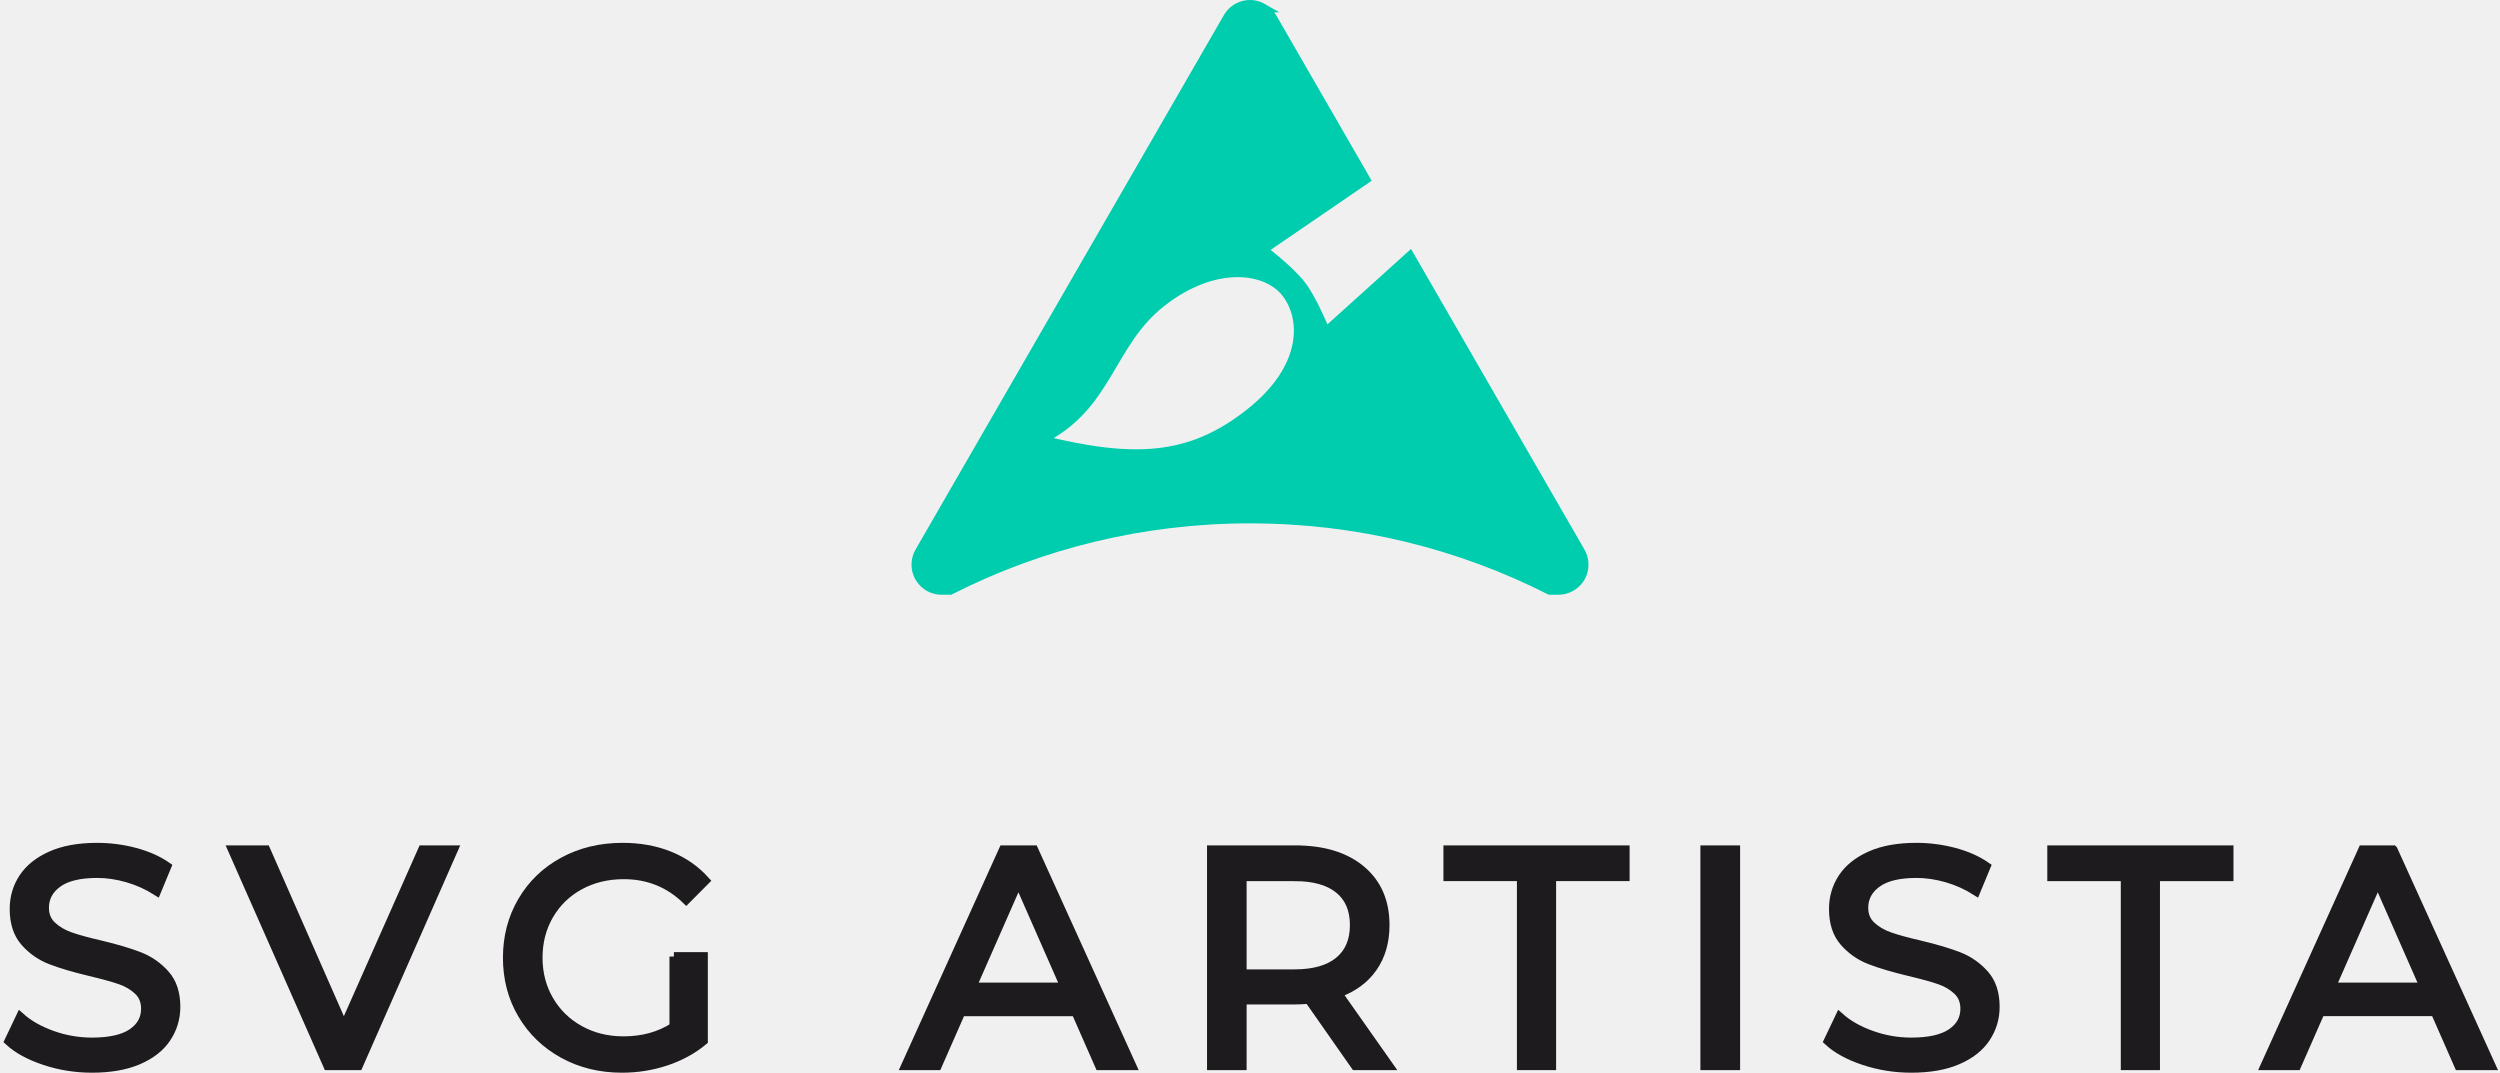
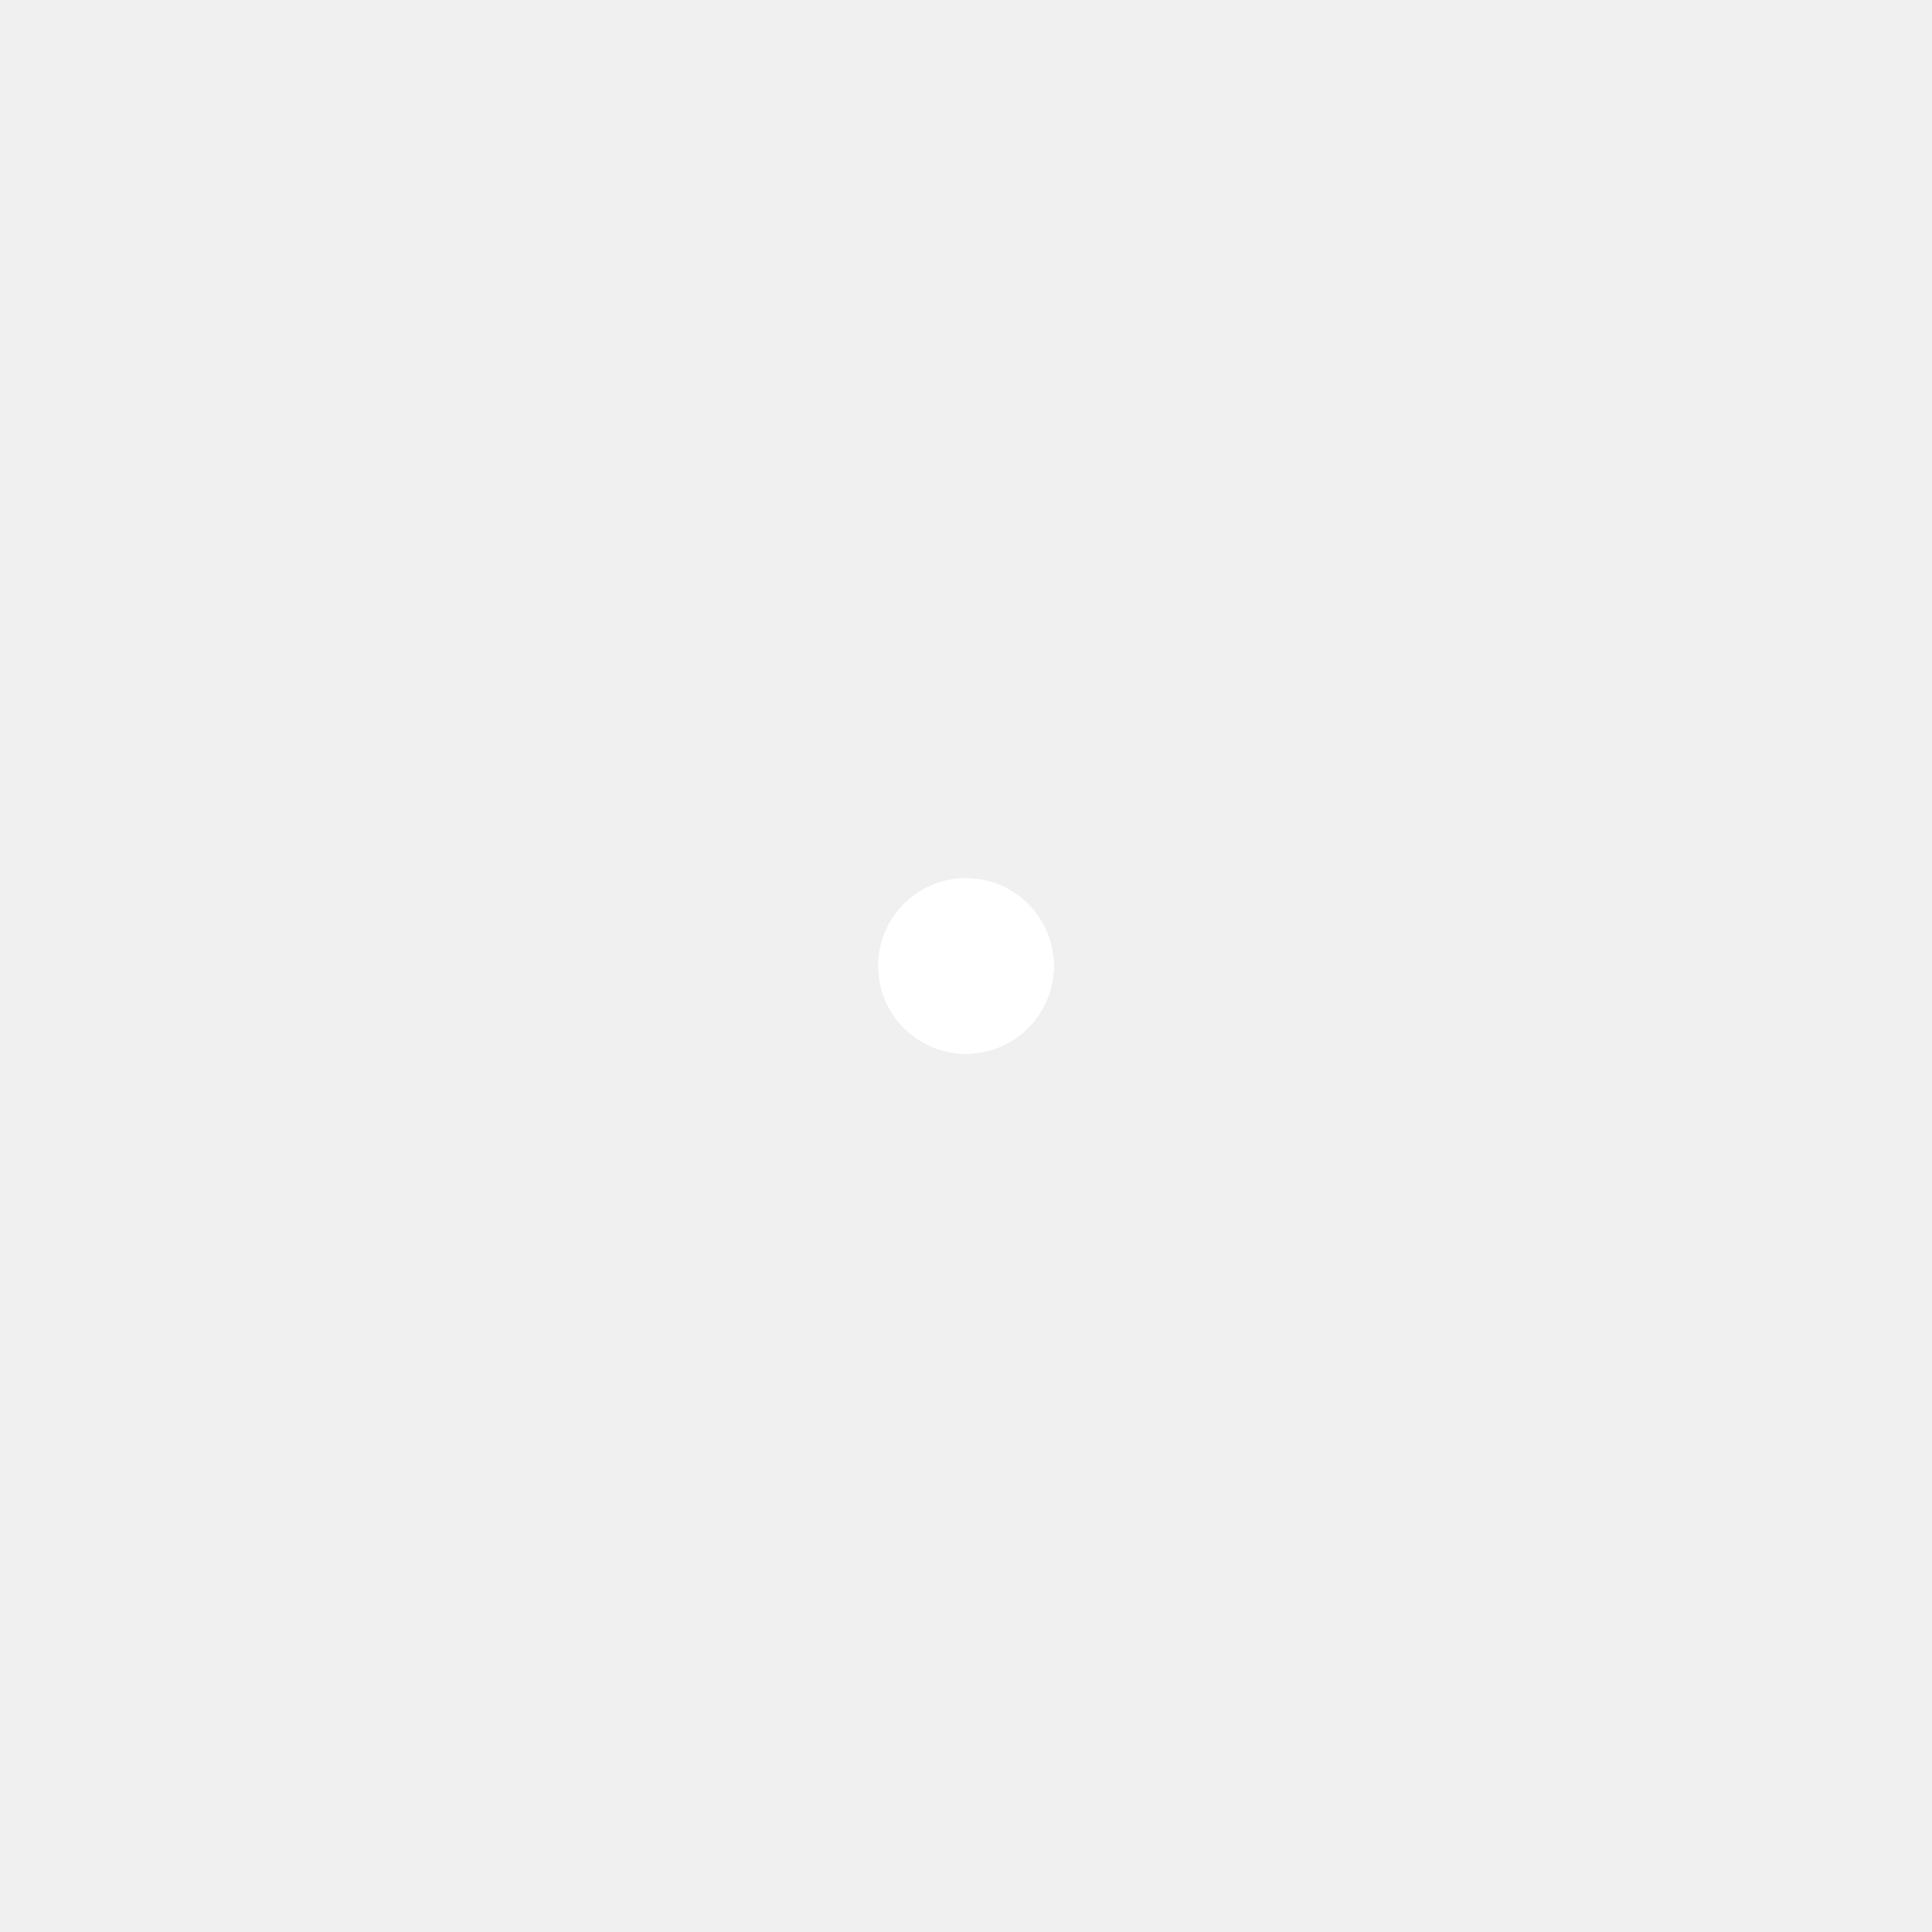
- <svg xmlns="http://www.w3.org/2000/svg" viewBox="0 0 564 242" version="1.1" width="564" height="242">
-   <g stroke-width="2" stroke="none" fill="none" fill-rule="evenodd">
-     <path d="M284.896 1.777c.882.509 1.615 1.242 2.124 2.124l21.099 36.572-23.136 15.836c4.106 3.24 6.948 5.869 8.528 7.885 1.58 2.016 3.442 5.572 5.587 10.667l18.98-17.124 38.506 66.743c1.6 2.773.649 6.318-2.124 7.918-.881.508-1.88.776-2.897.776h-1.922c-20.322-10.3-43.305-16.104-67.643-16.104-24.338 0-47.321 5.804-67.643 16.104h-1.922c-3.201 0-5.797-2.595-5.797-5.797 0-1.017.268-2.016.776-2.897L276.979 3.901c1.6-2.773 5.145-3.724 7.918-2.124zm-22.792 66.415c-11.913 9.308-11.945 23.536-27.181 31.006 21.074 5.209 33.551 4.495 46.818-5.87 13.266-10.365 12.787-21.587 8.366-27.245-4.42-5.658-16.09-7.198-28.003 2.11z" stroke="#00CCAE" fill="#00CCAE" class="svg-elem-1" />
-     <path d="M20.736 241c-3.682 0-7.236-.569-10.661-1.706C6.649 238.157 3.957 236.683 2 234.873l2.587-5.431c1.864 1.671 4.253 3.029 7.166 4.073 2.913 1.044 5.907 1.567 8.983 1.567 4.055 0 7.084-.685 9.088-2.054 2.004-1.369 3.006-3.191 3.006-5.466 0-1.671-.548-3.029-1.643-4.073-1.095-1.044-2.447-1.845-4.055-2.402-1.608-.557-3.88-1.184-6.816-1.88-3.682-.882-6.653-1.764-8.913-2.646-2.26-.882-4.195-2.24-5.802-4.073-1.608-1.834-2.412-4.305-2.412-7.416 0-2.6.687-4.944 2.062-7.033 1.375-2.089 3.461-3.76 6.257-5.013 2.796-1.253 6.269-1.88 10.416-1.88 2.89 0 5.733.371 8.529 1.114 2.796.743 5.197 1.81 7.201 3.203l-2.307 5.57c-2.051-1.3-4.241-2.286-6.571-2.959-2.33-.673-4.614-1.01-6.851-1.01-3.962 0-6.933.72-8.913 2.159-1.981 1.439-2.971 3.296-2.971 5.57 0 1.671.559 3.029 1.678 4.073 1.119 1.044 2.505 1.857 4.16 2.437 1.655.58 3.903 1.195 6.746 1.845 3.682.882 6.641 1.764 8.878 2.646 2.237.882 4.16 2.228 5.768 4.039 1.608 1.81 2.412 4.247 2.412 7.311 0 2.553-.699 4.886-2.097 6.998-1.398 2.112-3.519 3.783-6.362 5.013C28.379 240.385 24.884 241 20.736 241z" stroke="#1D1B1D" fill="#1D1B1D" class="svg-elem-2" />
-     <path stroke="#1D1B1D" fill="#1D1B1D" d="M102.29 191.725L80.854 240.42h-6.913l-21.506-48.696h7.541l17.596 40 17.736-40z" class="svg-elem-3" />
-     <path d="M152.032 215.794h6.654v19.009c-2.403 1.996-5.198 3.528-8.387 4.596C147.11 240.466 143.783 241 140.318 241c-4.898 0-9.311-1.079-13.239-3.238-3.928-2.159-7.012-5.129-9.253-8.913-2.241-3.783-3.362-8.042-3.362-12.777 0-4.735 1.121-9.005 3.362-12.812 2.241-3.806 5.337-6.777 9.288-8.913 3.951-2.135 8.398-3.203 13.343-3.203 3.882 0 7.405.638 10.57 1.915 3.165 1.277 5.857 3.145 8.075 5.605l-4.297 4.317c-3.882-3.76-8.572-5.64-14.071-5.64-3.697 0-7.012.801-9.946 2.402-2.934 1.601-5.233 3.83-6.897 6.684-1.664 2.855-2.495 6.069-2.495 9.644 0 3.528.832 6.719 2.495 9.574 1.664 2.855 3.962 5.095 6.897 6.719 2.934 1.625 6.227 2.437 9.877 2.437 4.344 0 8.133-1.044 11.367-3.133v-15.876z" stroke="#1D1B1D" fill="#1D1B1D" class="svg-elem-4" />
-     <path d="M233.232 191.725l22.102 48.696h-7.298l-5.352-12.174h-25.855l-5.352 12.174h-7.159l22.032-48.696h6.881zm-3.475 7.096l-10.495 23.861h20.99l-10.495-23.861z" stroke="#1D1B1D" fill="#1D1B1D" class="svg-elem-5" />
-     <path d="M292.23 191.725c6.285 0 11.23 1.507 14.835 4.522 3.605 3.015 5.407 7.165 5.407 12.452 0 3.757-.924 6.957-2.773 9.6-1.849 2.643-4.483 4.568-7.903 5.774l11.508 16.348h-7.556l-10.468-14.957c-1.294.093-2.311.139-3.05.139h-11.993v14.817h-6.932v-48.696h18.925zm-.208 6.052h-11.785v21.913h11.785c4.391 0 7.741-.951 10.052-2.852 2.311-1.901 3.466-4.614 3.466-8.139 0-3.525-1.155-6.226-3.466-8.104-2.311-1.878-5.661-2.817-10.052-2.817z" stroke="#1D1B1D" fill="#1D1B1D" class="svg-elem-6" />
-     <path stroke="#1D1B1D" fill="#1D1B1D" d="M343.218 197.777h-16.58v-6.052h40v6.052H350.057v42.643h-6.839z" class="svg-elem-7" />
-     <path stroke="#1D1B1D" fill="#1D1B1D" d="M384.609 191.725h6.957v48.696h-6.957z" class="svg-elem-8" />
-     <path d="M431.17 241c-3.682 0-7.236-.569-10.661-1.706-3.426-1.137-6.117-2.611-8.075-4.422l2.587-5.431c1.864 1.671 4.253 3.029 7.166 4.073 2.913 1.044 5.907 1.567 8.983 1.567 4.055 0 7.084-.685 9.088-2.054 2.004-1.369 3.006-3.191 3.006-5.466 0-1.671-.548-3.029-1.643-4.073-1.095-1.044-2.447-1.845-4.055-2.402-1.608-.557-3.88-1.184-6.816-1.88-3.682-.882-6.653-1.764-8.913-2.646-2.26-.882-4.195-2.24-5.802-4.073-1.608-1.834-2.412-4.305-2.412-7.416 0-2.6.687-4.944 2.062-7.033 1.375-2.089 3.461-3.76 6.257-5.013 2.796-1.253 6.269-1.88 10.416-1.88 2.89 0 5.733.371 8.529 1.114 2.796.743 5.197 1.81 7.201 3.203l-2.307 5.57c-2.051-1.3-4.241-2.286-6.571-2.959-2.33-.673-4.614-1.01-6.851-1.01-3.962 0-6.933.72-8.913 2.159-1.981 1.439-2.971 3.296-2.971 5.57 0 1.671.559 3.029 1.678 4.073 1.119 1.044 2.505 1.857 4.16 2.437 1.655.58 3.903 1.195 6.746 1.845 3.682.882 6.641 1.764 8.878 2.646 2.237.882 4.16 2.228 5.768 4.039 1.608 1.81 2.412 4.247 2.412 7.311 0 2.553-.699 4.886-2.097 6.998-1.398 2.112-3.519 3.783-6.362 5.013C438.814 240.385 435.318 241 431.17 241z" stroke="#1D1B1D" fill="#1D1B1D" class="svg-elem-9" />
-     <path stroke="#1D1B1D" fill="#1D1B1D" d="M479.45 197.777h-16.58v-6.052h40v6.052h-16.58v42.643h-6.839z" class="svg-elem-10" />
-     <path d="M539.898 191.725L562 240.42h-7.298l-5.352-12.174h-25.855l-5.352 12.174h-7.159l22.032-48.696h6.881zm-3.475 7.096l-10.495 23.861h20.99l-10.495-23.861z" stroke="#1D1B1D" fill="#1D1B1D" class="svg-elem-11" />
+ <svg xmlns="http://www.w3.org/2000/svg" width="44" height="44" viewBox="0 0 44 44" stroke="#fff">
+   <g fill="none" fill-rule="evenodd" stroke-width="2">
+     <circle cx="22" cy="22" r="1">
+       <animate attributeName="r" begin="0s" dur="1.8s" values="1; 20" calcMode="spline" keyTimes="0; 1" keySplines="0.165, 0.84, 0.44, 1" repeatCount="indefinite" />
+       <animate attributeName="stroke-opacity" begin="0s" dur="1.8s" values="1; 0" calcMode="spline" keyTimes="0; 1" keySplines="0.3, 0.61, 0.355, 1" repeatCount="indefinite" />
+     </circle>
+     <circle cx="22" cy="22" r="1">
+       <animate attributeName="r" begin="-0.9s" dur="1.8s" values="1; 20" calcMode="spline" keyTimes="0; 1" keySplines="0.165, 0.84, 0.44, 1" repeatCount="indefinite" />
+       <animate attributeName="stroke-opacity" begin="-0.9s" dur="1.8s" values="1; 0" calcMode="spline" keyTimes="0; 1" keySplines="0.3, 0.61, 0.355, 1" repeatCount="indefinite" />
+     </circle>
  </g>
</svg>
